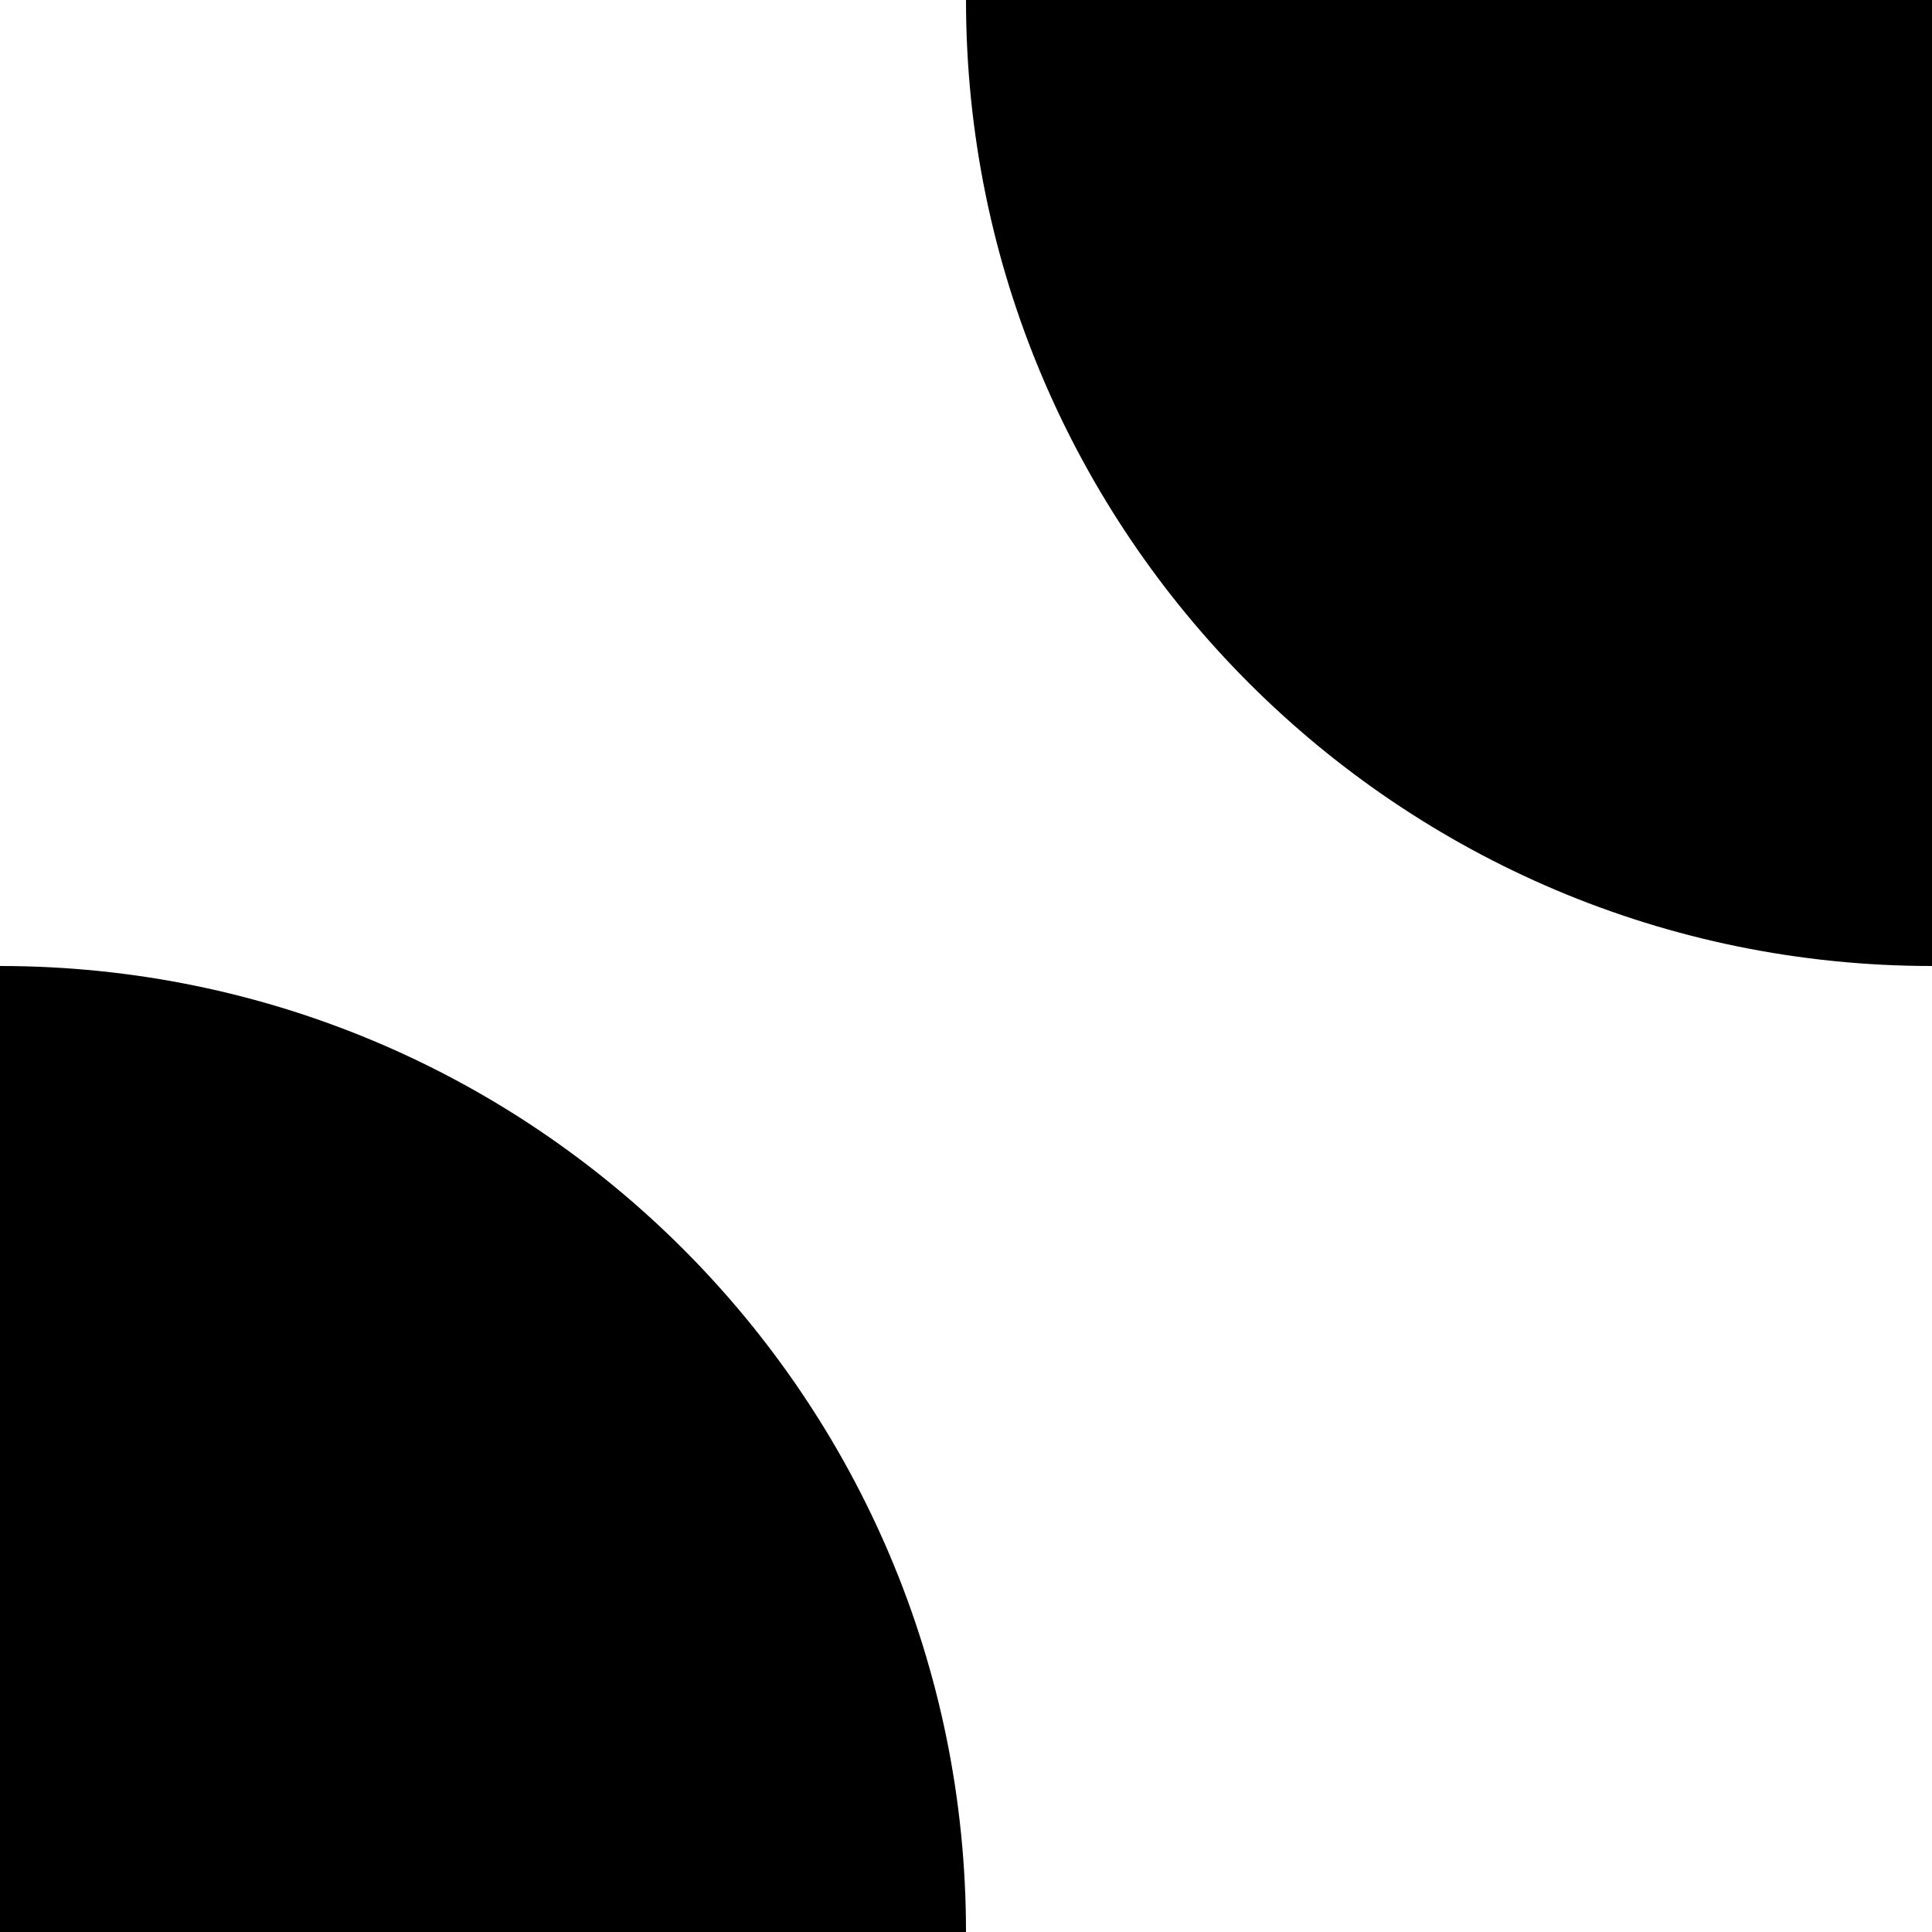
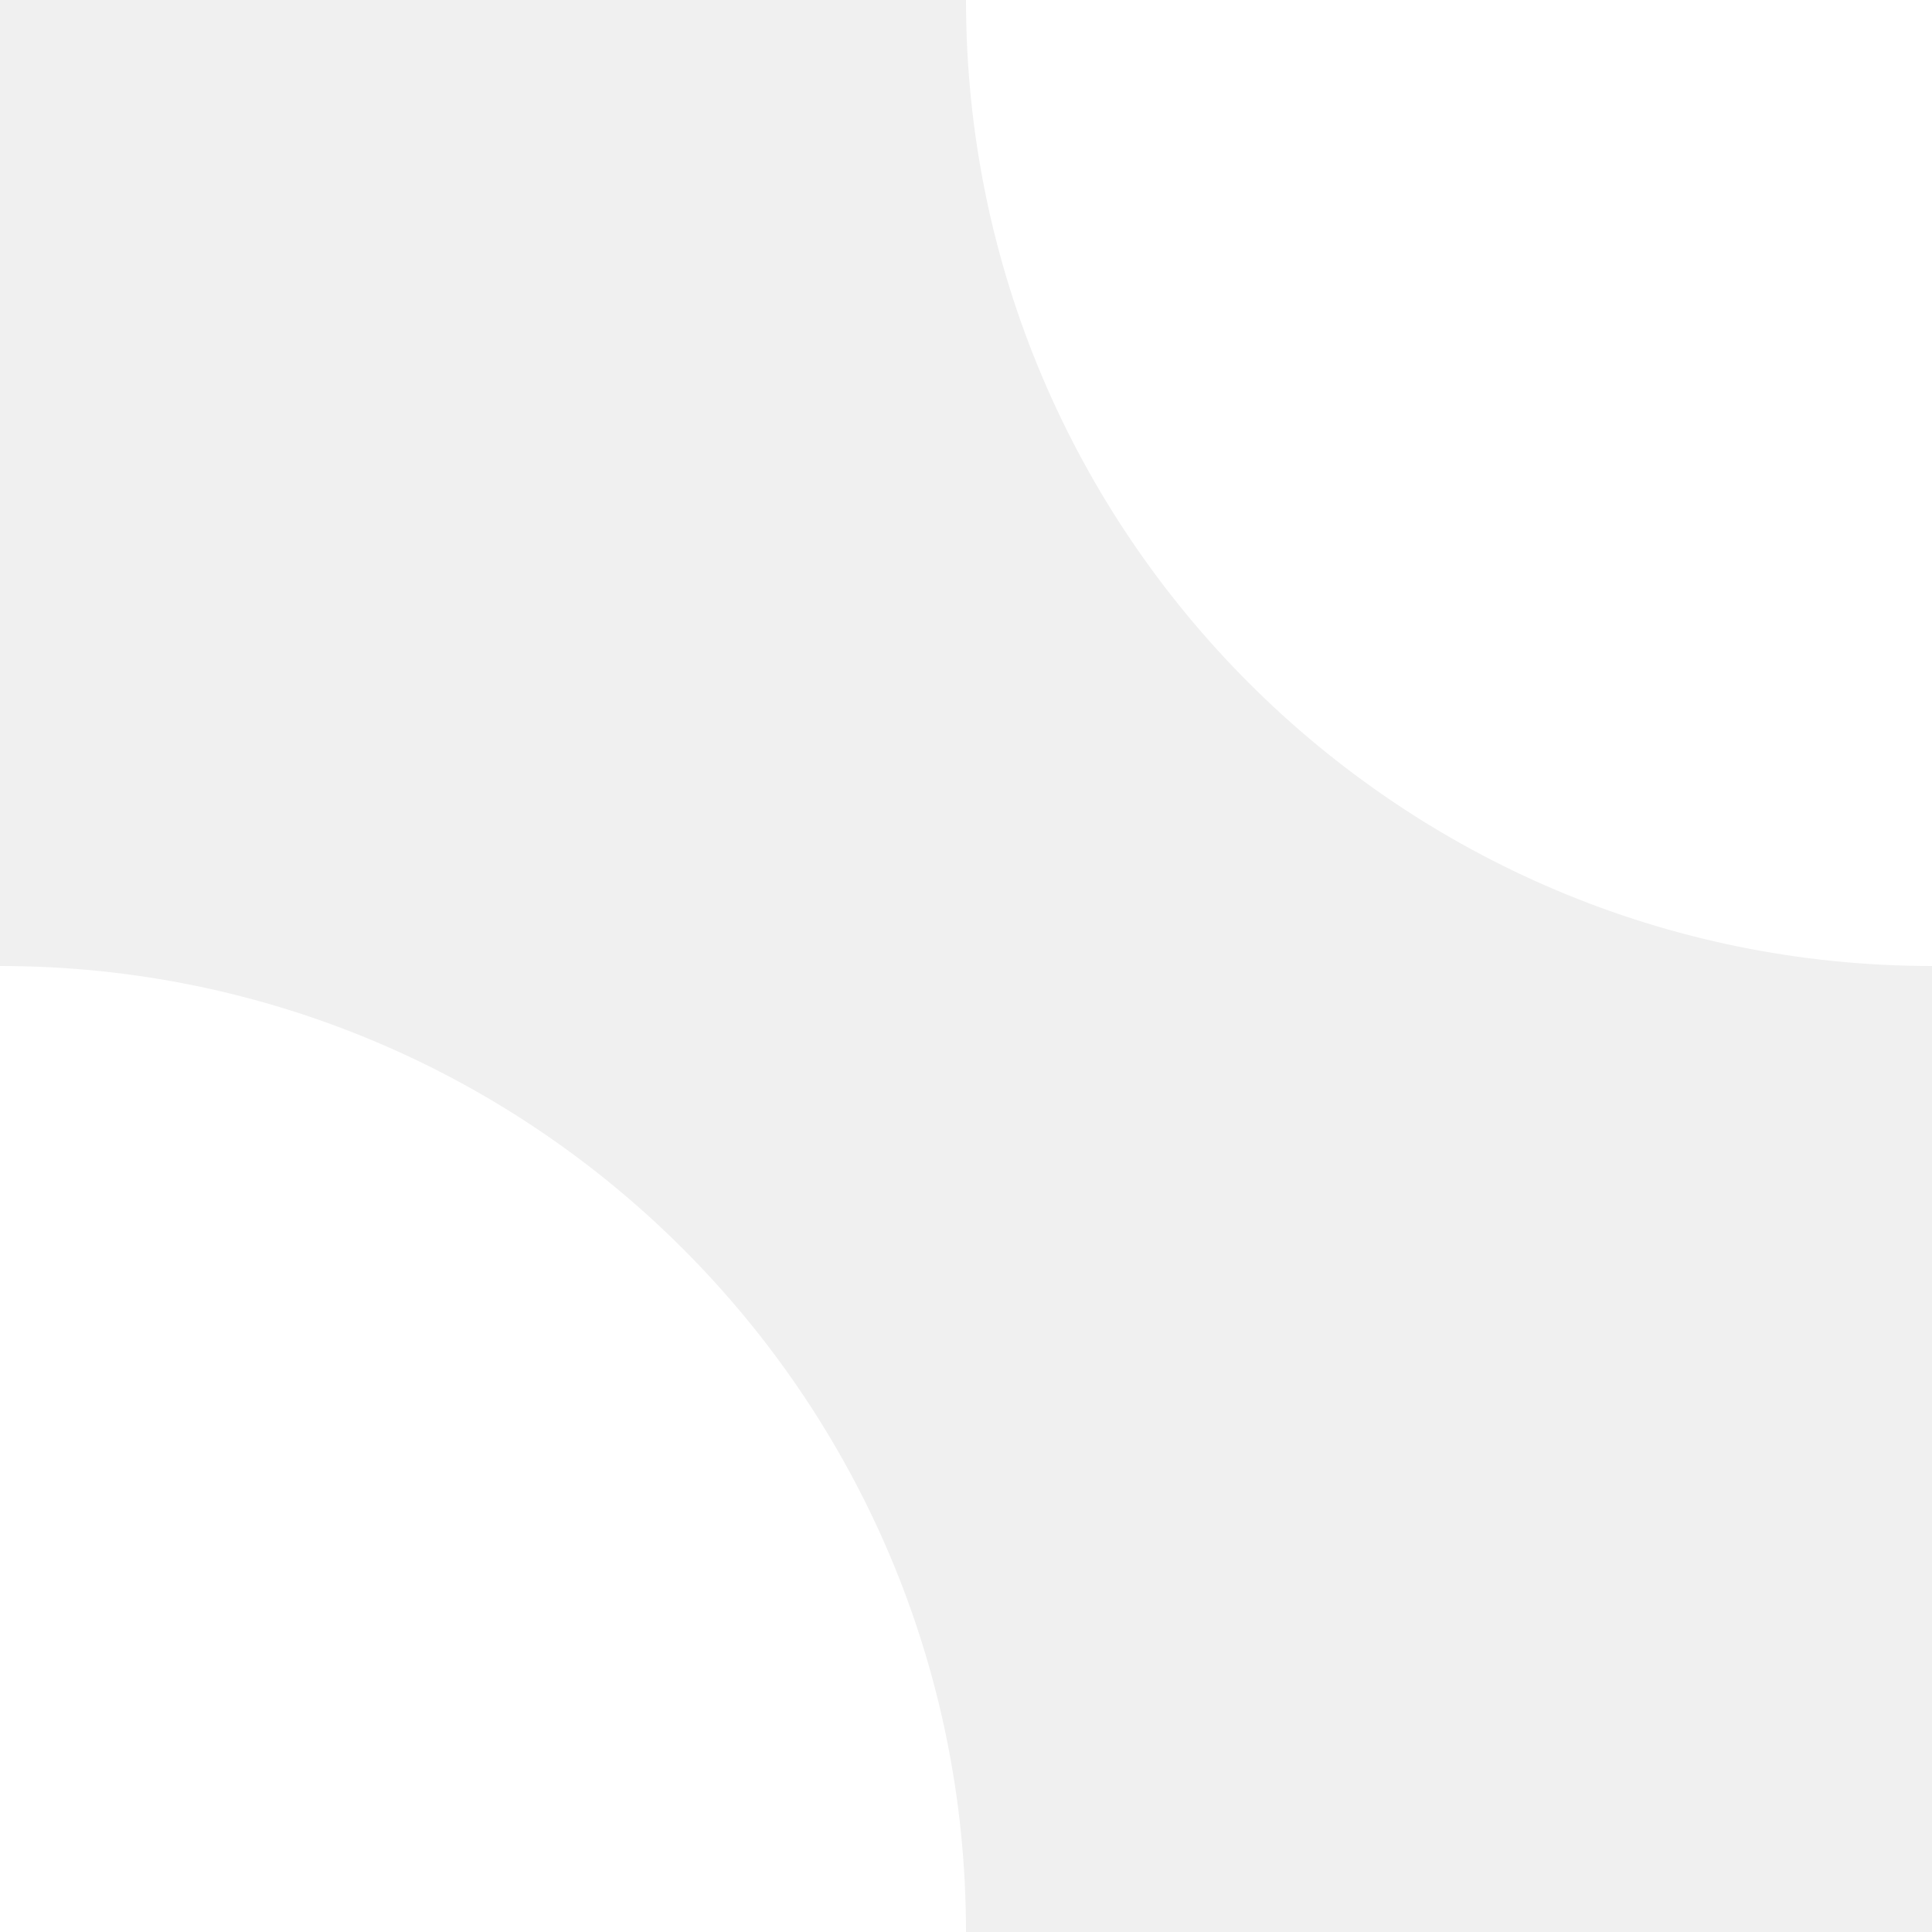
<svg xmlns="http://www.w3.org/2000/svg" viewBox="0 0 32 32">
  <g>
-     <rect width="32" height="32" fill="white" />
-     <path d="M 32 0 V 16 A 16 16 0 0 1 16 0 Z M 0 32 V 16 A 16 16 0 0 1 16 32 Z" fill="black" />
+     <rect width="32" height="32" fill="black" opacity="0" />
+     <path d="M 32 0 V 16 A 16 16 0 0 1 16 0 Z M 0 32 V 16 A 16 16 0 0 1 16 32 Z" fill="white" />
  </g>
</svg>
